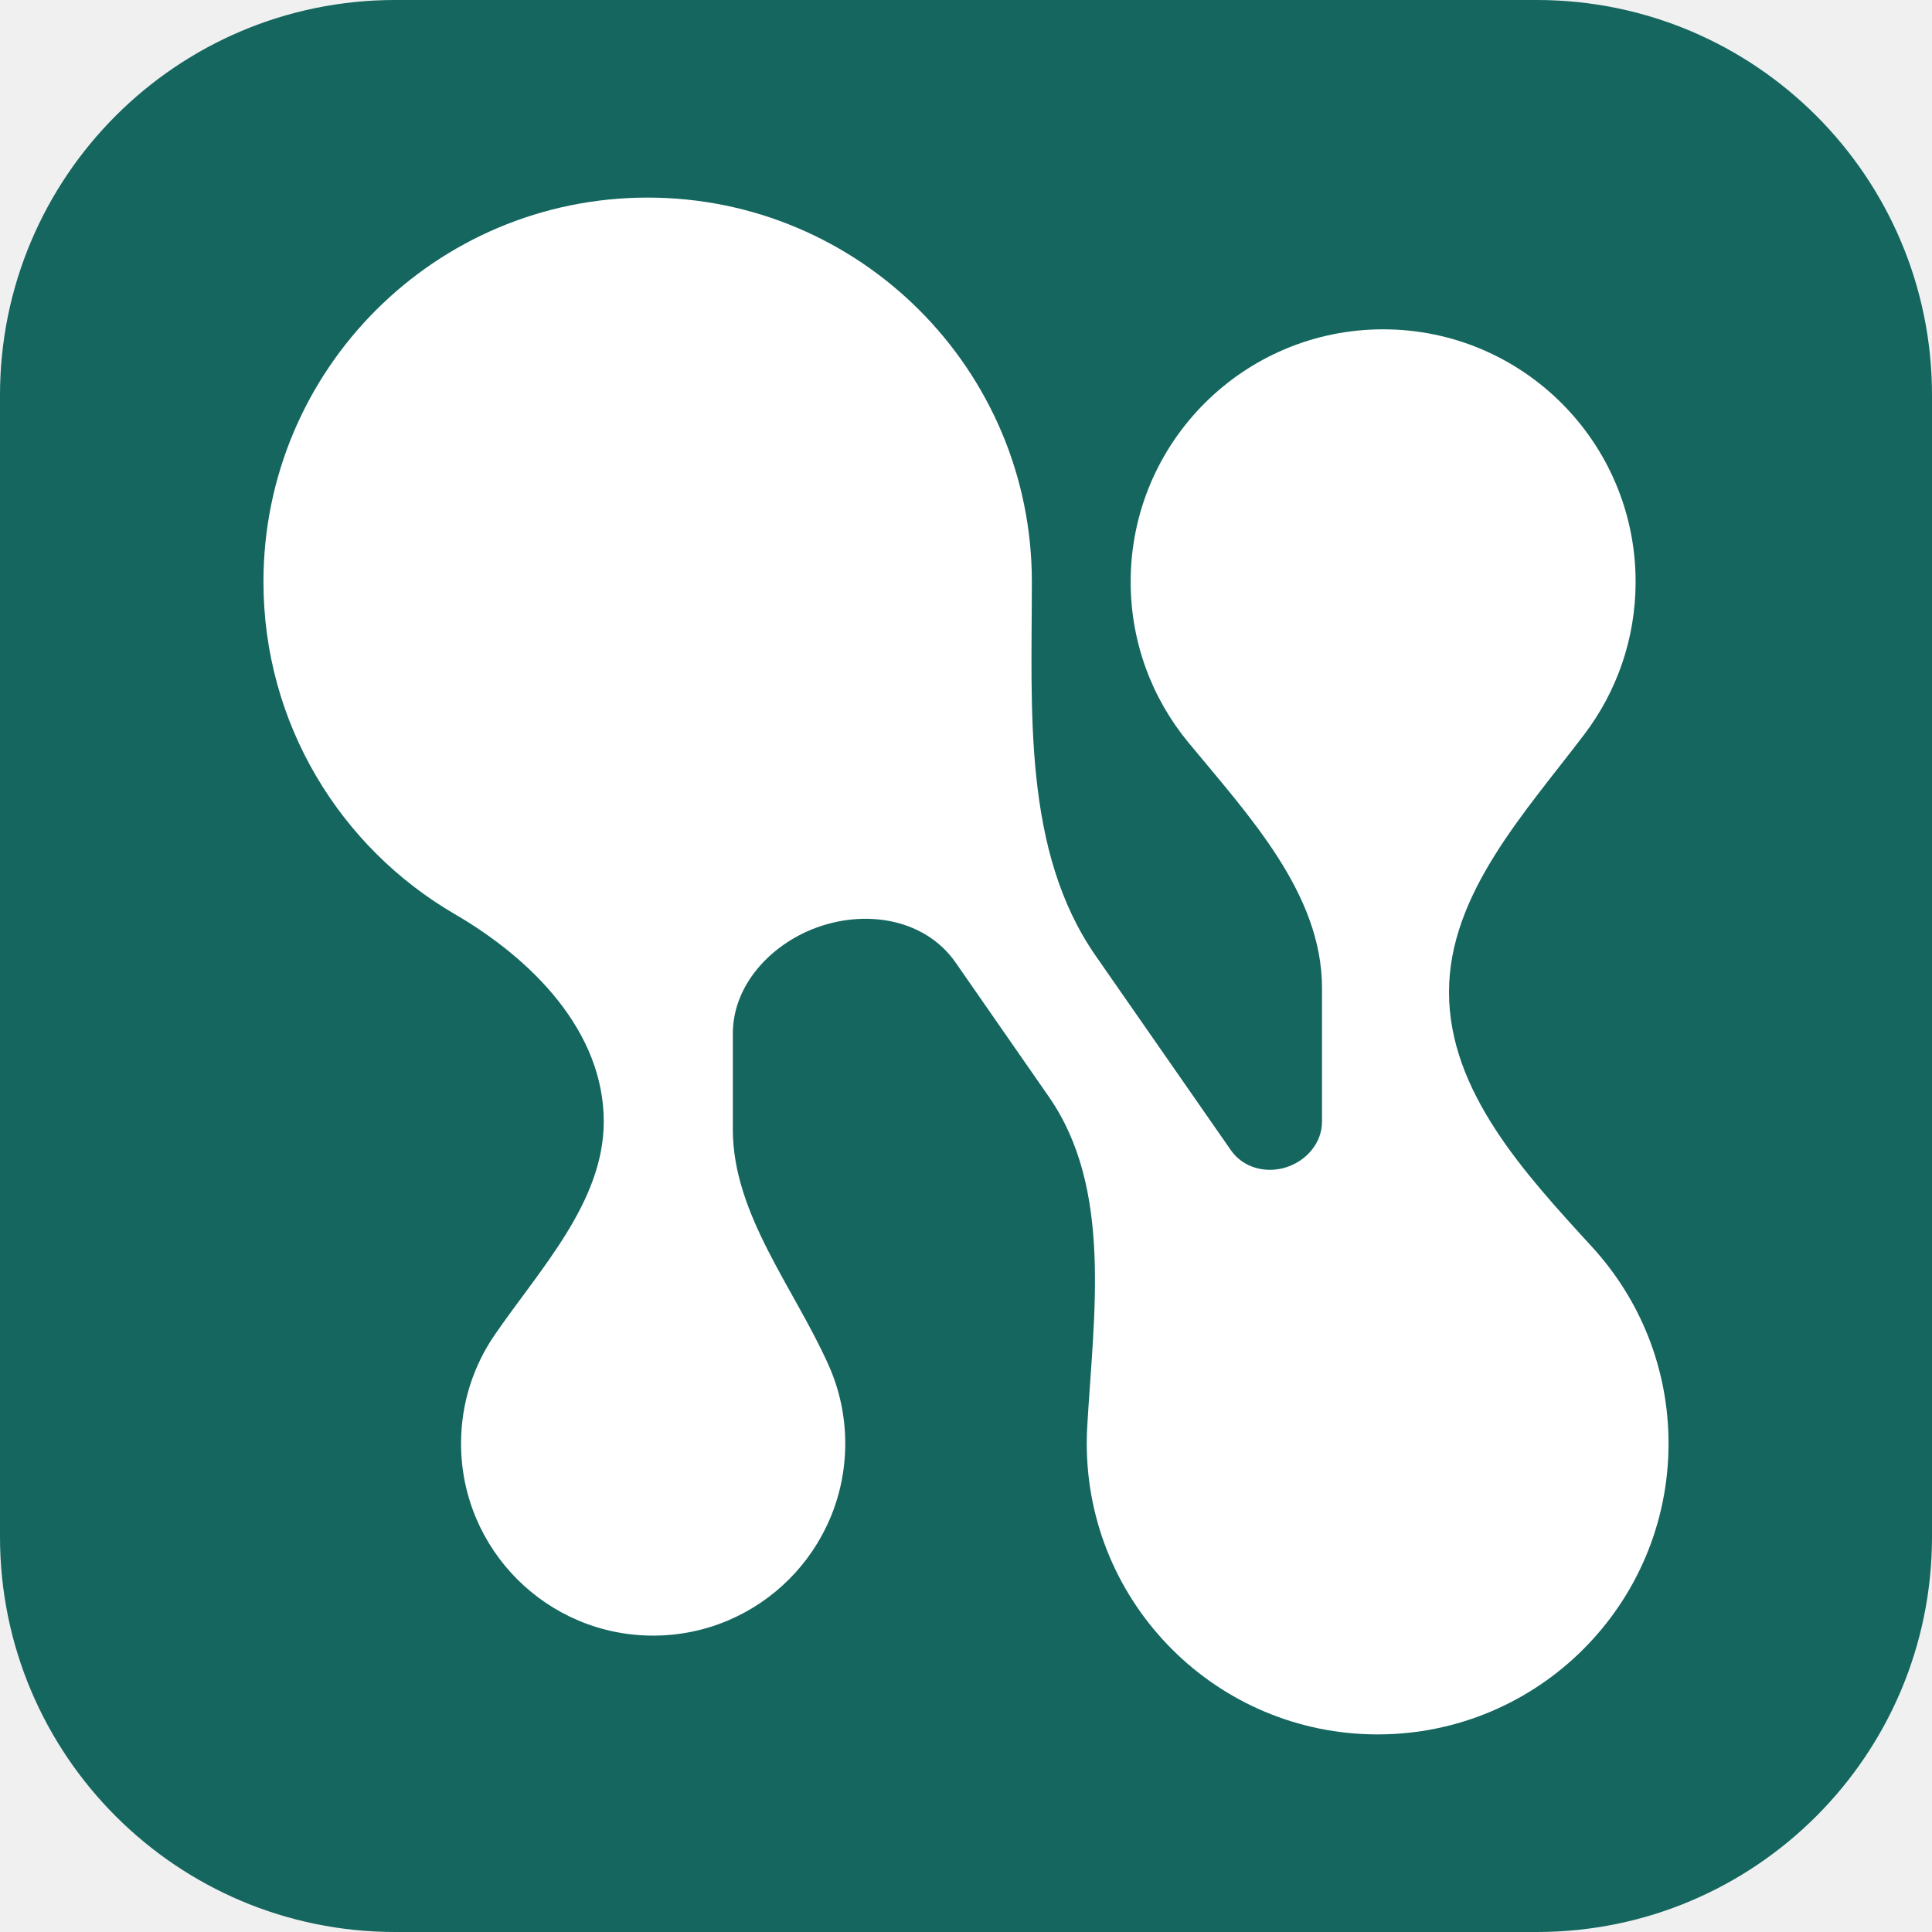
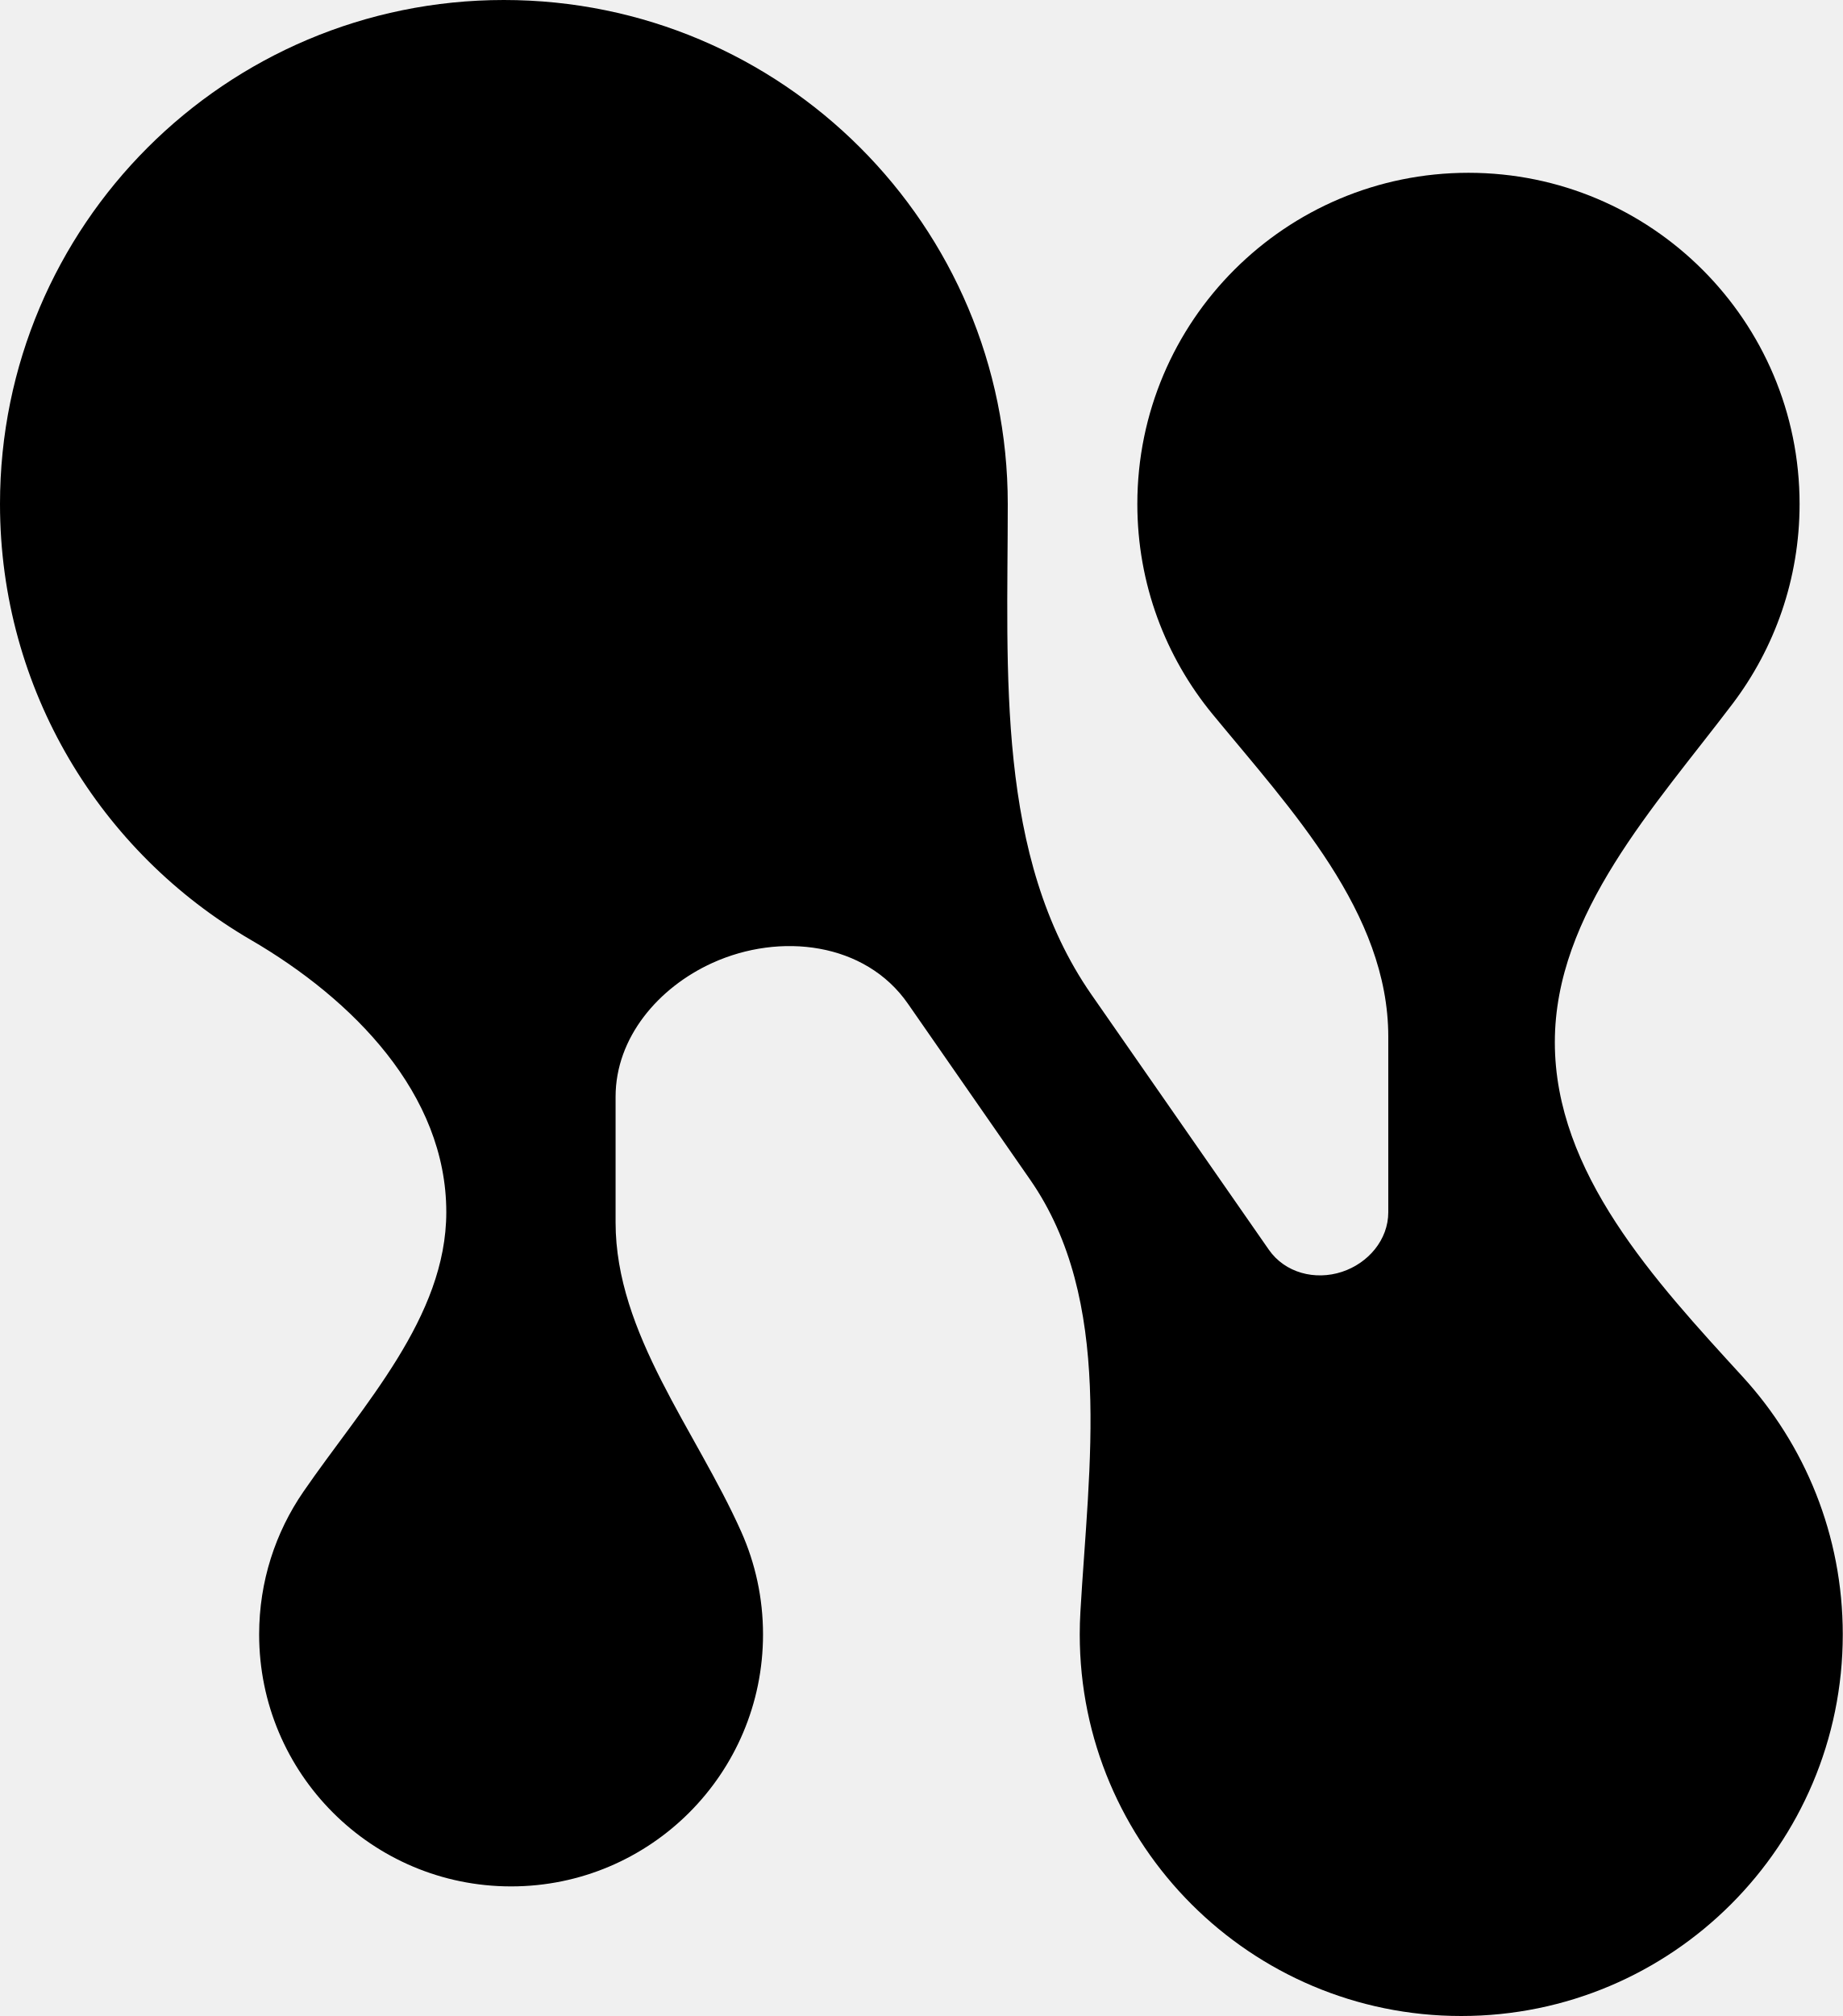
- <svg xmlns="http://www.w3.org/2000/svg" viewBox="0 0 176 176">
-   <rect width="176" height="176" rx="36" fill="#14665f" />
-   <g transform="translate(24 18)">
-     <path d="M35 0C54.33 0 70 15.67 70 35C70 46.675 69.149 59.489 75.816 69.074L88.135 86.787C89.256 88.398 91.35 88.935 93.214 88.322C95.036 87.723 96.431 86.1 96.431 84.183V71.998C96.431 63.373 89.715 56.265 84.233 49.606C80.963 45.634 79 40.547 79 35C79 22.297 89.297 12 102 12C114.703 12 125 22.297 125 35C125 40.21 123.267 45.016 120.347 48.872C114.943 56.007 108 63.427 108 72.377C108 81.448 114.928 88.923 121.052 95.613C125.367 100.327 128 106.606 128 113.5C128 128.136 116.136 140 101.5 140C86.865 140 75 128.136 75 113.5C75 112.983 75.015 112.469 75.044 111.96C75.628 101.766 77.377 90.302 71.551 81.917L63.06 69.695C60.104 65.441 54.19 64.728 49.474 66.874C45.733 68.575 42.759 72.052 42.759 76.161V84.894C42.759 92.617 48.347 99.328 51.492 106.383C52.461 108.557 53 110.966 53 113.5C53 123.165 45.165 131 35.5 131C25.835 131 18 123.165 18 113.5C18 109.823 19.134 106.412 21.071 103.595C25.218 97.567 31 91.49 31 84.173C31 75.968 24.517 69.397 17.425 65.271C7.005 59.21 0 47.924 0 35C0 15.67 15.67 0 35 0Z" fill="#ffffff" />
-   </g>
+ <svg xmlns="http://www.w3.org/2000/svg" viewBox="0 0 128 140">
+   <path d="M35 0C54.33 0 70 15.67 70 35C70 46.675 69.149 59.489 75.816 69.074L88.135 86.787C89.256 88.398 91.35 88.935 93.214 88.322C95.036 87.723 96.431 86.1 96.431 84.183V71.998C96.431 63.373 89.715 56.265 84.233 49.606C80.963 45.634 79 40.547 79 35C79 22.297 89.297 12 102 12C114.703 12 125 22.297 125 35C125 40.21 123.267 45.016 120.347 48.872C114.943 56.007 108 63.427 108 72.377C108 81.448 114.928 88.923 121.052 95.613C125.367 100.327 128 106.606 128 113.5C128 128.136 116.136 140 101.5 140C86.865 140 75 128.136 75 113.5C75 112.983 75.015 112.469 75.044 111.96C75.628 101.766 77.377 90.302 71.551 81.917L63.06 69.695C60.104 65.441 54.19 64.728 49.474 66.874C45.733 68.575 42.759 72.052 42.759 76.161V84.894C42.759 92.617 48.347 99.328 51.492 106.383C52.461 108.557 53 110.966 53 113.5C53 123.165 45.165 131 35.5 131C25.835 131 18 123.165 18 113.5C18 109.823 19.134 106.412 21.071 103.595C25.218 97.567 31 91.49 31 84.173C31 75.968 24.517 69.397 17.425 65.271C7.005 59.21 0 47.924 0 35C0 15.67 15.67 0 35 0Z" fill="#000000" />
</svg>
